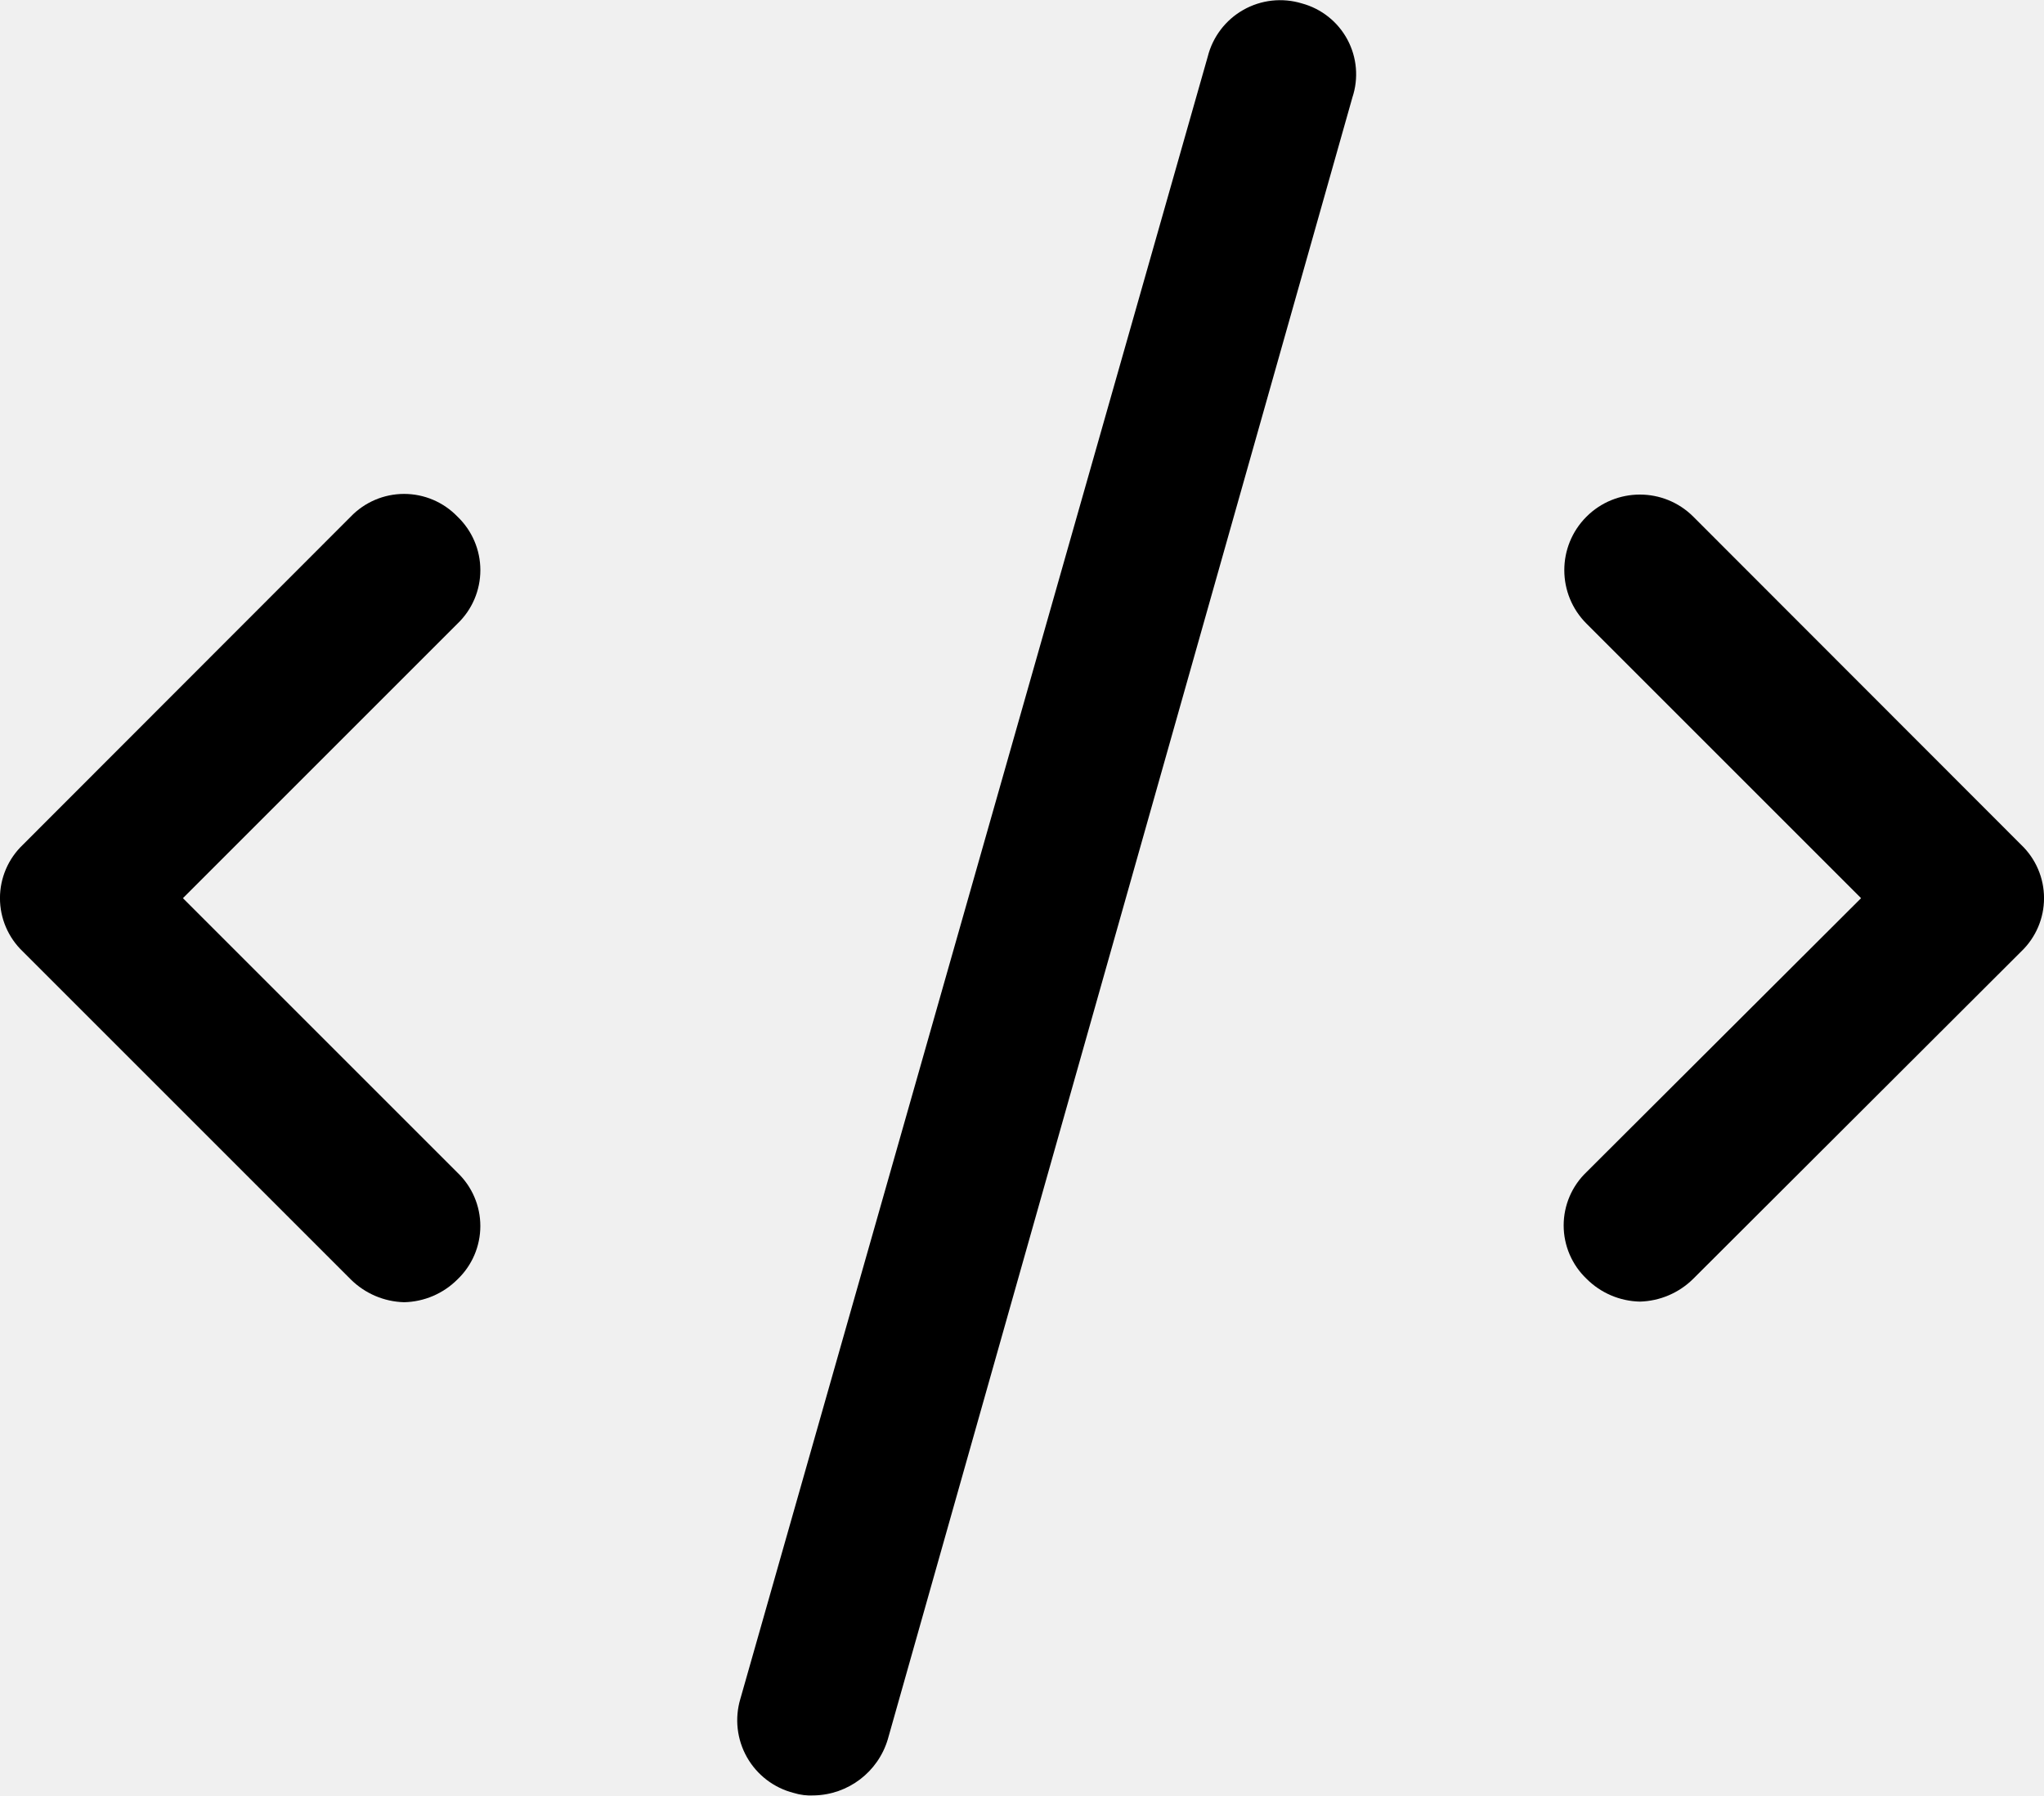
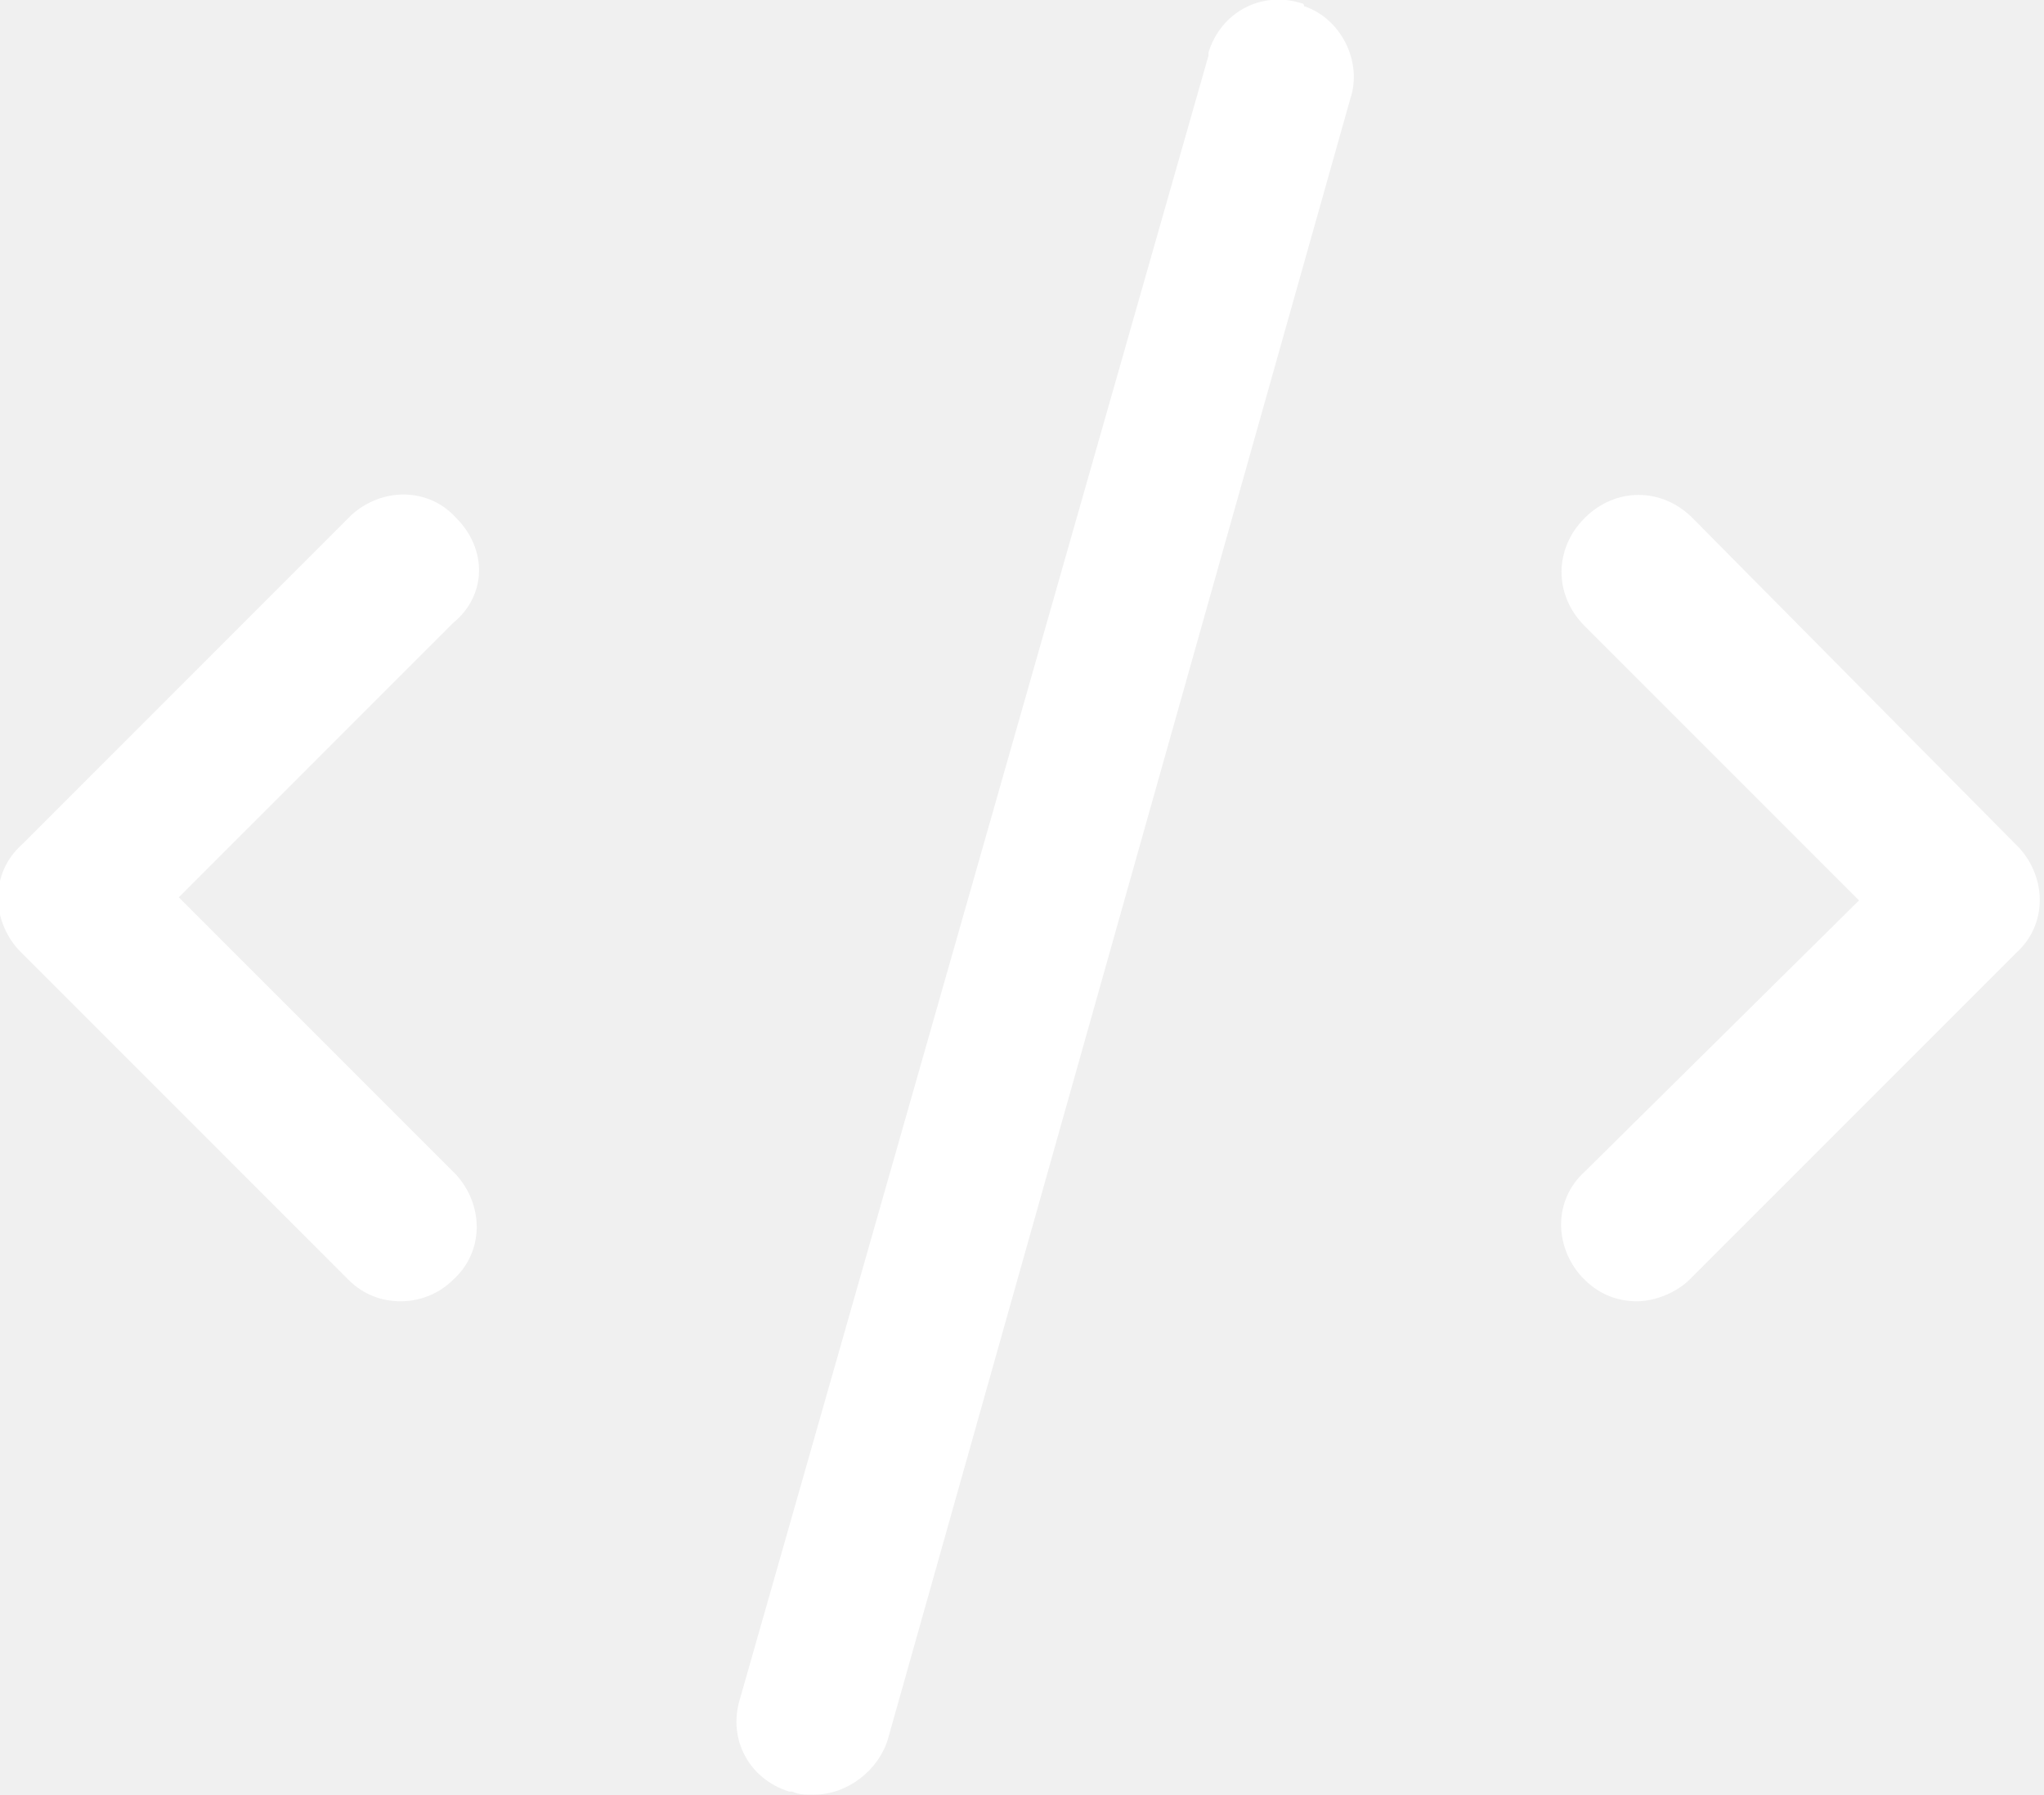
- <svg xmlns="http://www.w3.org/2000/svg" viewBox="0 0 66.26 58.21">
-   <g id="Layer_2" data-name="Layer 2">
-     <g id="Layer_1-2" data-name="Layer 1">
-       <path d="M54.89,16.75a2.45,2.45,0,1,0-3.46,3.47l8.9,8.9L51.43,38a2.39,2.39,0,0,0,0,3.46,2.52,2.52,0,0,0,1.73.74,2.55,2.55,0,0,0,1.73-.74L65.52,30.85a2.39,2.39,0,0,0,0-3.46Z" />
-       <path d="M42.2.11a2.42,2.42,0,0,0-3.05,1.73L24,55.08a2.43,2.43,0,0,0,1.73,3.05,1.87,1.87,0,0,0,.66.08,2.55,2.55,0,0,0,2.39-1.82L43.84,3.16A2.38,2.38,0,0,0,42.2.11Z" />
-       <path d="M14.83,16.75a2.4,2.4,0,0,0-3.46,0L.74,27.39a2.39,2.39,0,0,0,0,3.46L11.37,41.48a2.55,2.55,0,0,0,1.73.74,2.52,2.52,0,0,0,1.73-.74,2.39,2.39,0,0,0,0-3.46l-8.9-8.9,8.9-8.9A2.4,2.4,0,0,0,14.83,16.75Z" />
+ <svg xmlns="http://www.w3.org/2000/svg" version="1.1" id="Layer_1" x="0px" y="0px" viewBox="0 0 66.3 58.2" style="enable-background:new 0 0 66.3 58.2;" xml:space="preserve">
+   <style type="text/css">
+ 	.st0{fill:#FFFFFF;}
+ </style>
+   <g>
+     <g id="Layer_1-2">
+       <path class="st0" d="M54.9,16.8c-1-1-2.5-1-3.5,0c-1,1-1,2.5,0,3.5l0,0l8.9,8.9L51.4,38c-1,0.9-1,2.4-0.1,3.4c0,0,0.1,0.1,0.1,0.1    c0.5,0.5,1.1,0.7,1.7,0.7c0.6,0,1.3-0.3,1.7-0.7l10.6-10.6c1-0.9,1-2.4,0.1-3.4c0,0-0.1-0.1-0.1-0.1L54.9,16.8z" />
+       <path class="st0" d="M42.2,0.1c-1.3-0.4-2.6,0.3-3,1.6c0,0,0,0.1,0,0.1L24,55.1c-0.4,1.3,0.3,2.6,1.6,3c0,0,0.1,0,0.1,0    c0.2,0.1,0.4,0.1,0.7,0.1c1.1,0,2.1-0.8,2.4-1.8L43.8,3.2c0.4-1.2-0.3-2.6-1.5-3C42.3,0.1,42.2,0.1,42.2,0.1z" />
+       <path class="st0" d="M14.8,16.8c-0.9-1-2.4-1-3.4-0.1c0,0,0,0-0.1,0.1L0.7,27.4c-1,0.9-1,2.4-0.1,3.4c0,0,0.1,0.1,0.1,0.1    l10.6,10.6c0.5,0.5,1.1,0.7,1.7,0.7c0.7,0,1.3-0.3,1.7-0.7c1-0.9,1-2.4,0.1-3.4c0,0-0.1-0.1-0.1-0.1l-8.9-8.9l8.9-8.9    C15.8,19.3,15.8,17.8,14.8,16.8C14.9,16.8,14.9,16.8,14.8,16.8z" />
    </g>
  </g>
</svg>
